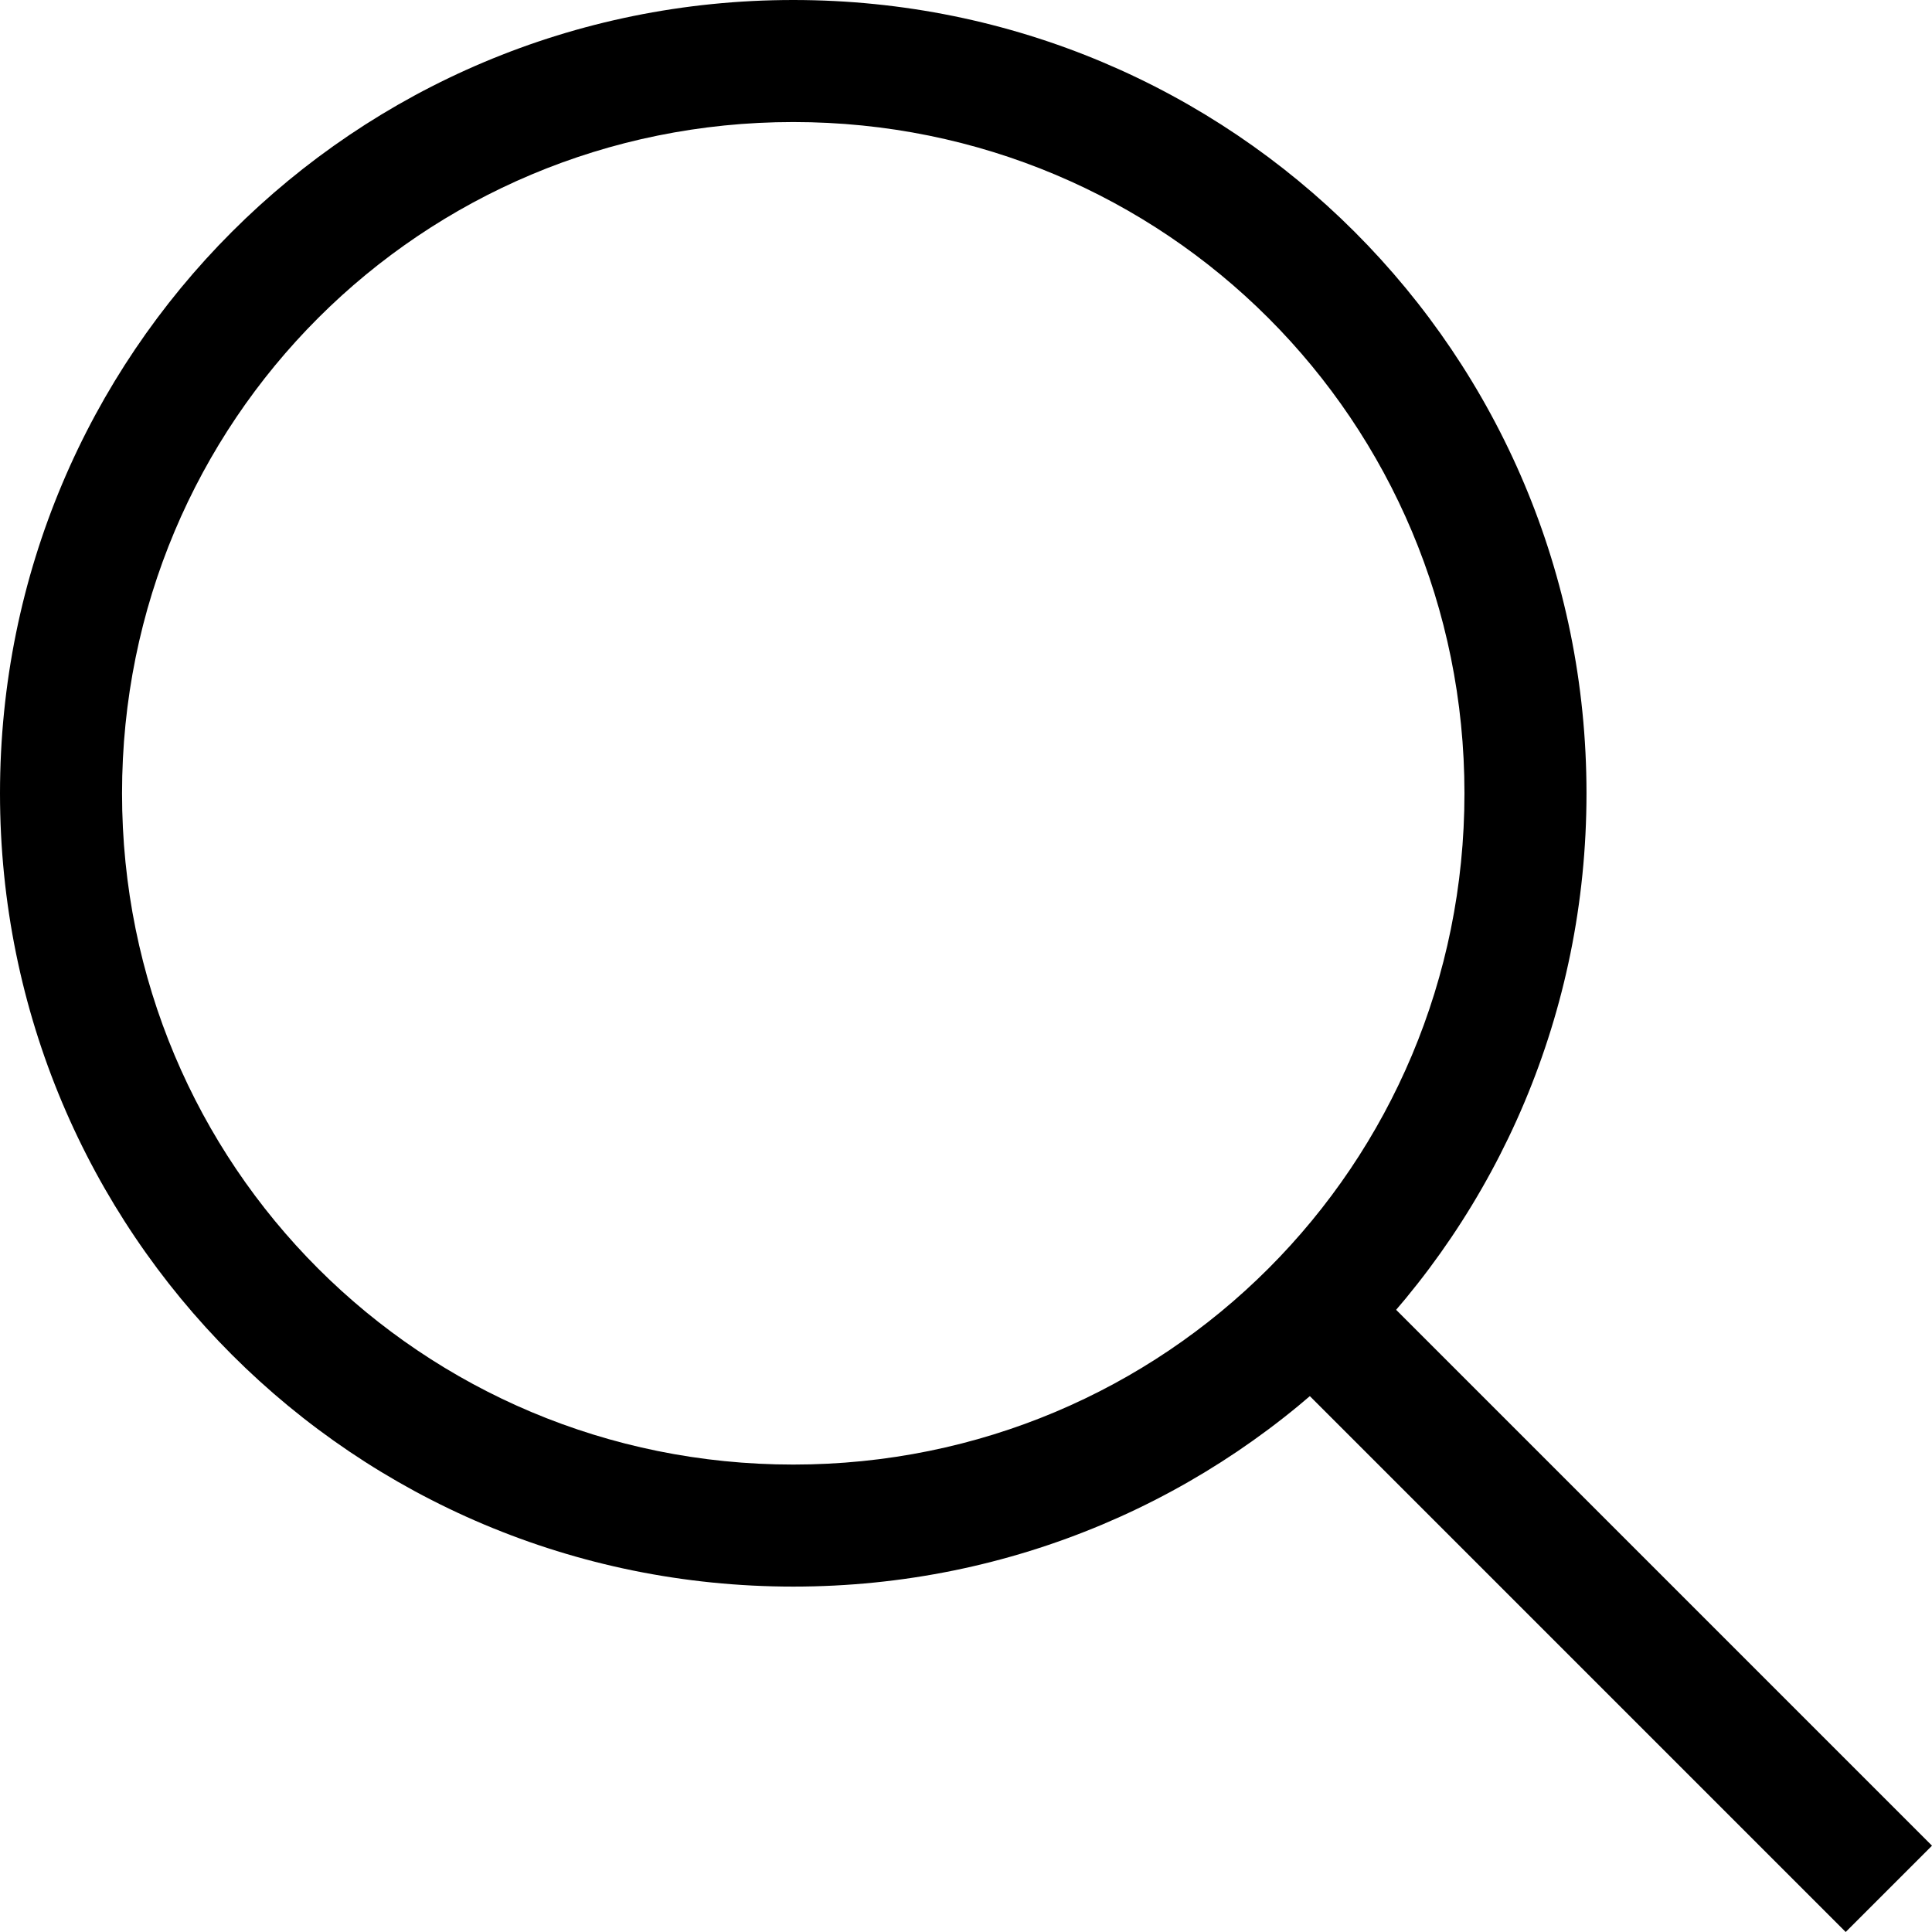
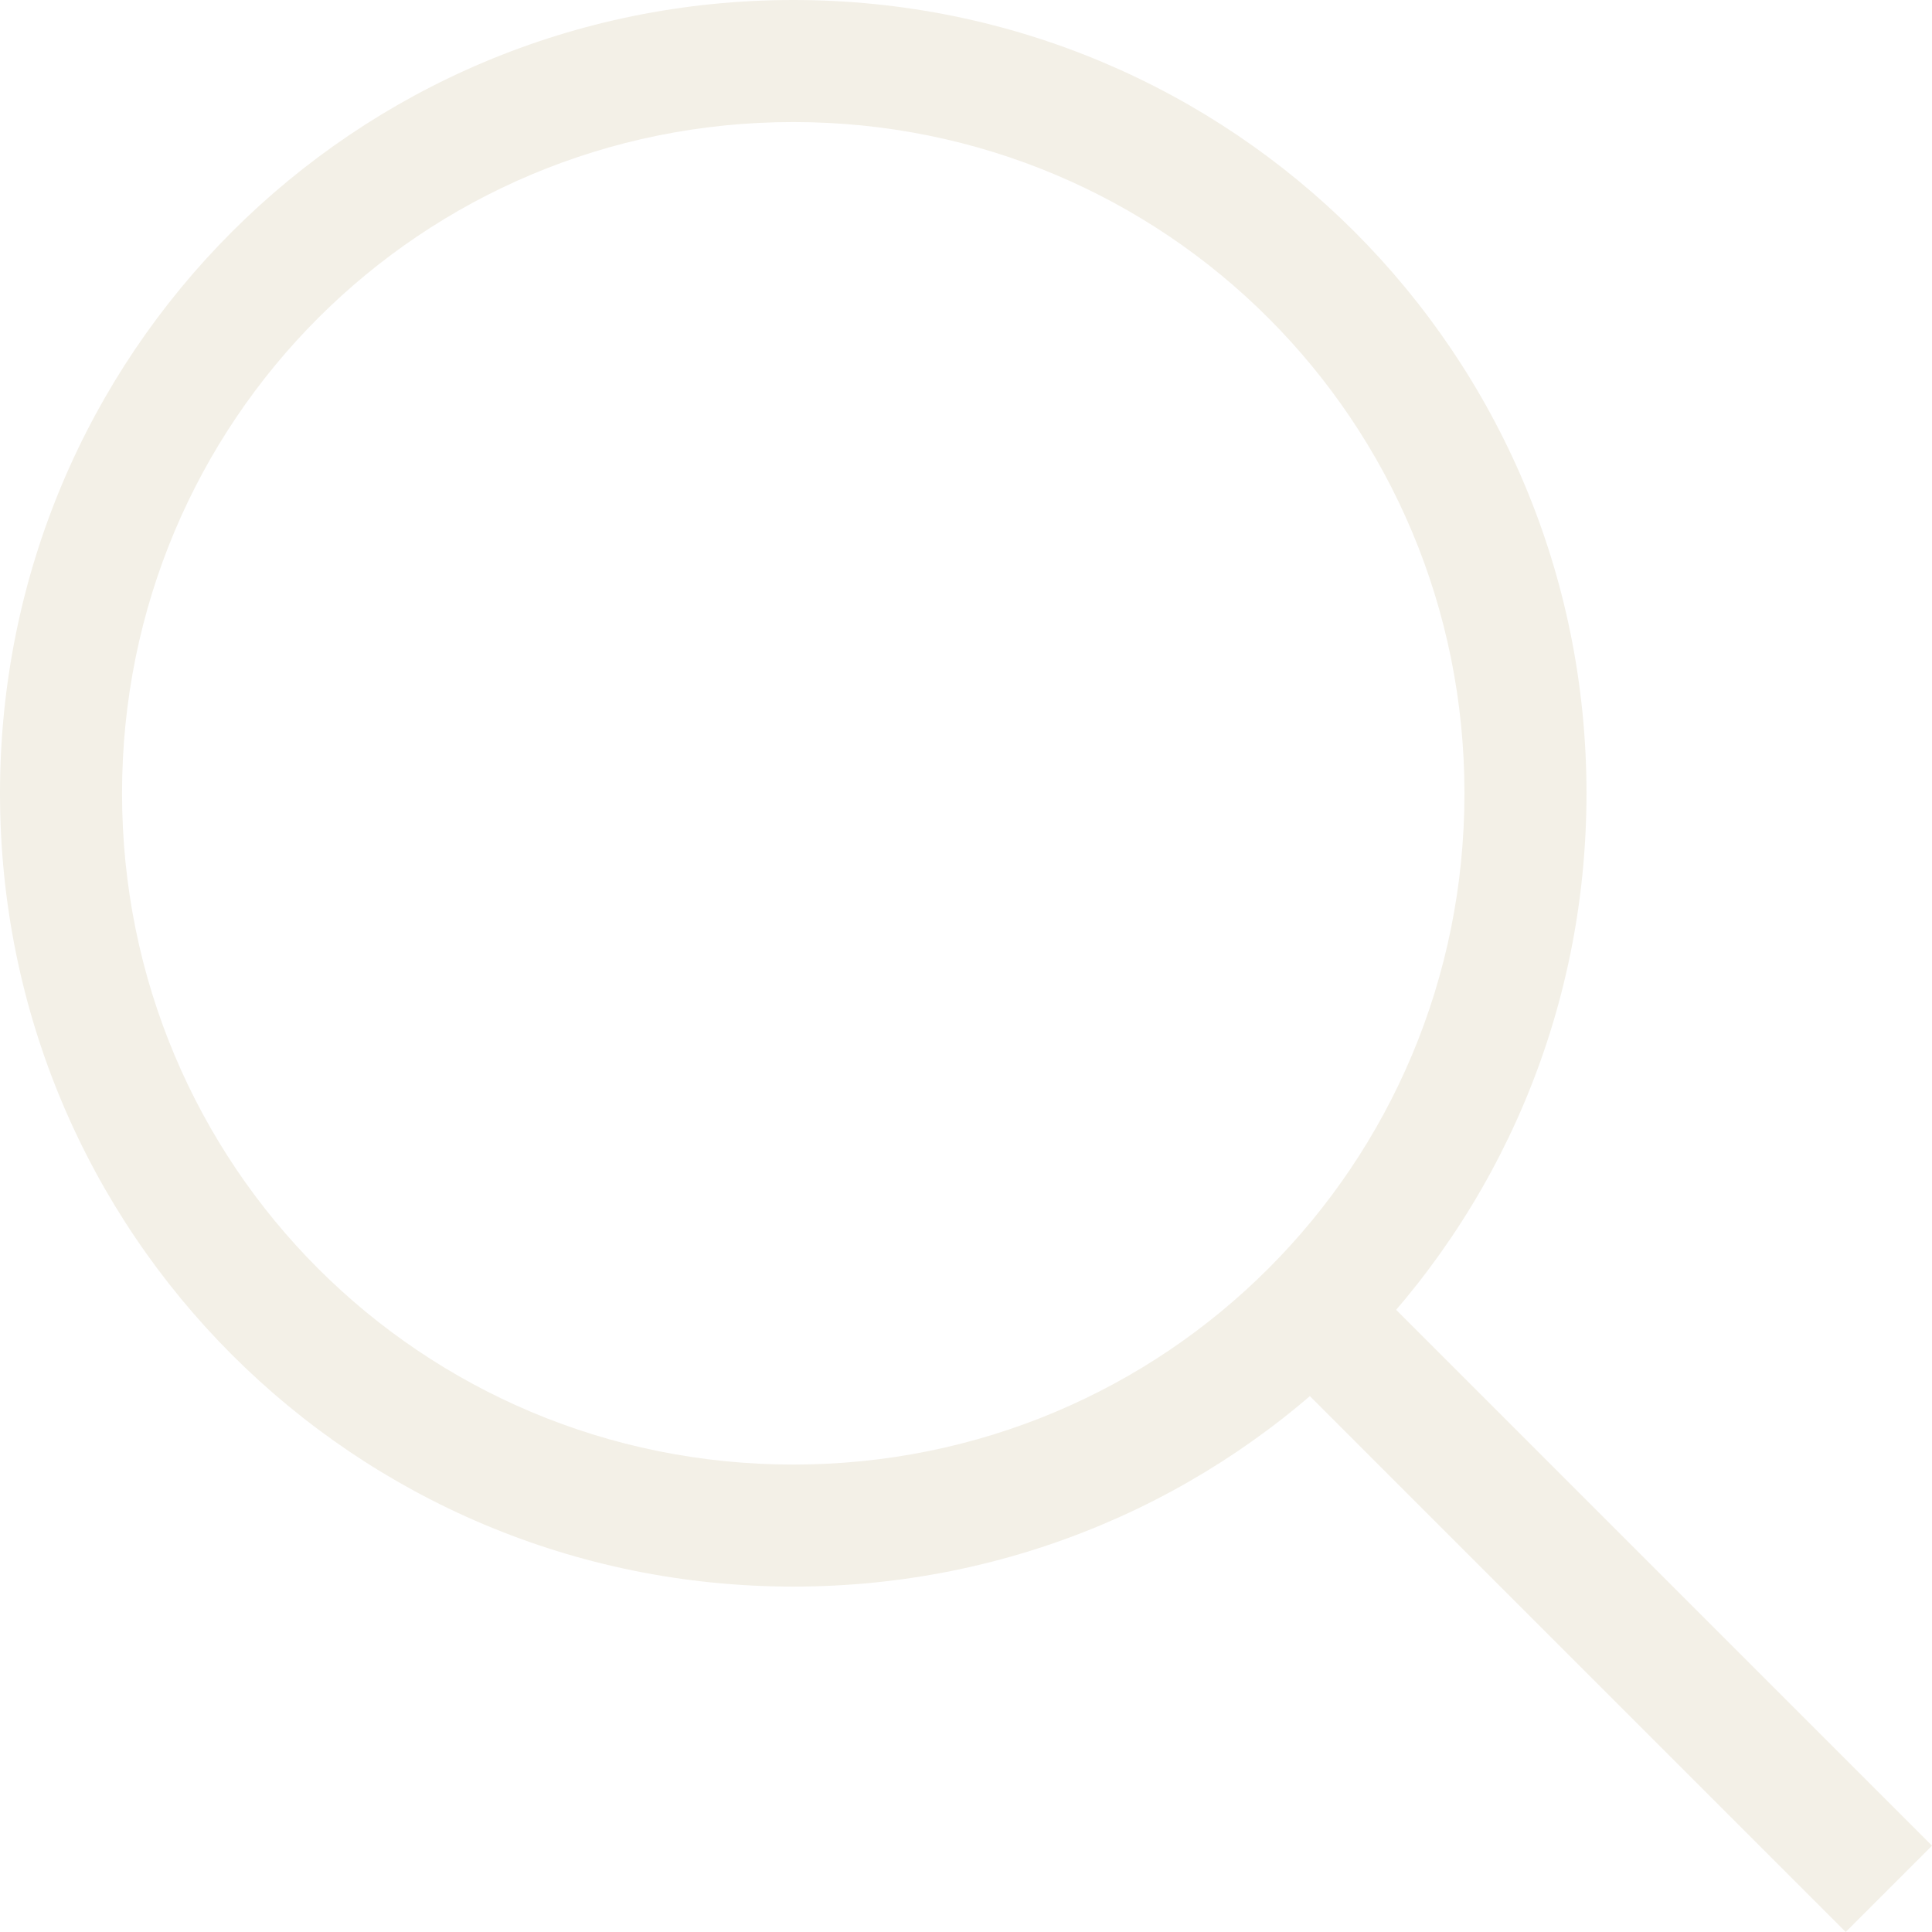
<svg xmlns="http://www.w3.org/2000/svg" width="18" height="18" viewBox="0 0 18 18" fill="none">
-   <path d="M7.391 14.782C3.297 14.782 0 11.484 0 7.391C0 3.297 3.297 0 7.391 0C11.484 0 14.781 3.297 14.781 7.391C14.781 11.484 11.484 14.782 7.391 14.782ZM7.391 1.137C3.923 1.137 1.137 3.923 1.137 7.391C1.137 10.859 3.923 13.645 7.391 13.645C10.858 13.645 13.644 10.859 13.644 7.391C13.644 3.923 10.858 1.137 7.391 1.137Z" fill="black" />
-   <path d="M12.895 12.091L18 17.196L17.196 18L12.091 12.895L12.895 12.091Z" fill="black" />
+   <path d="M7.391 14.782C3.297 14.782 0 11.484 0 7.391C0 3.297 3.297 0 7.391 0C11.484 0 14.781 3.297 14.781 7.391C14.781 11.484 11.484 14.782 7.391 14.782ZM7.391 1.137C3.923 1.137 1.137 3.923 1.137 7.391C1.137 10.859 3.923 13.645 7.391 13.645C10.858 13.645 13.644 10.859 13.644 7.391C13.644 3.923 10.858 1.137 7.391 1.137Z" fill="#F3F0E7" />
+   <path d="M12.895 12.091L18 17.196L17.196 18L12.091 12.895L12.895 12.091Z" fill="#F3F0E7" />
</svg>
